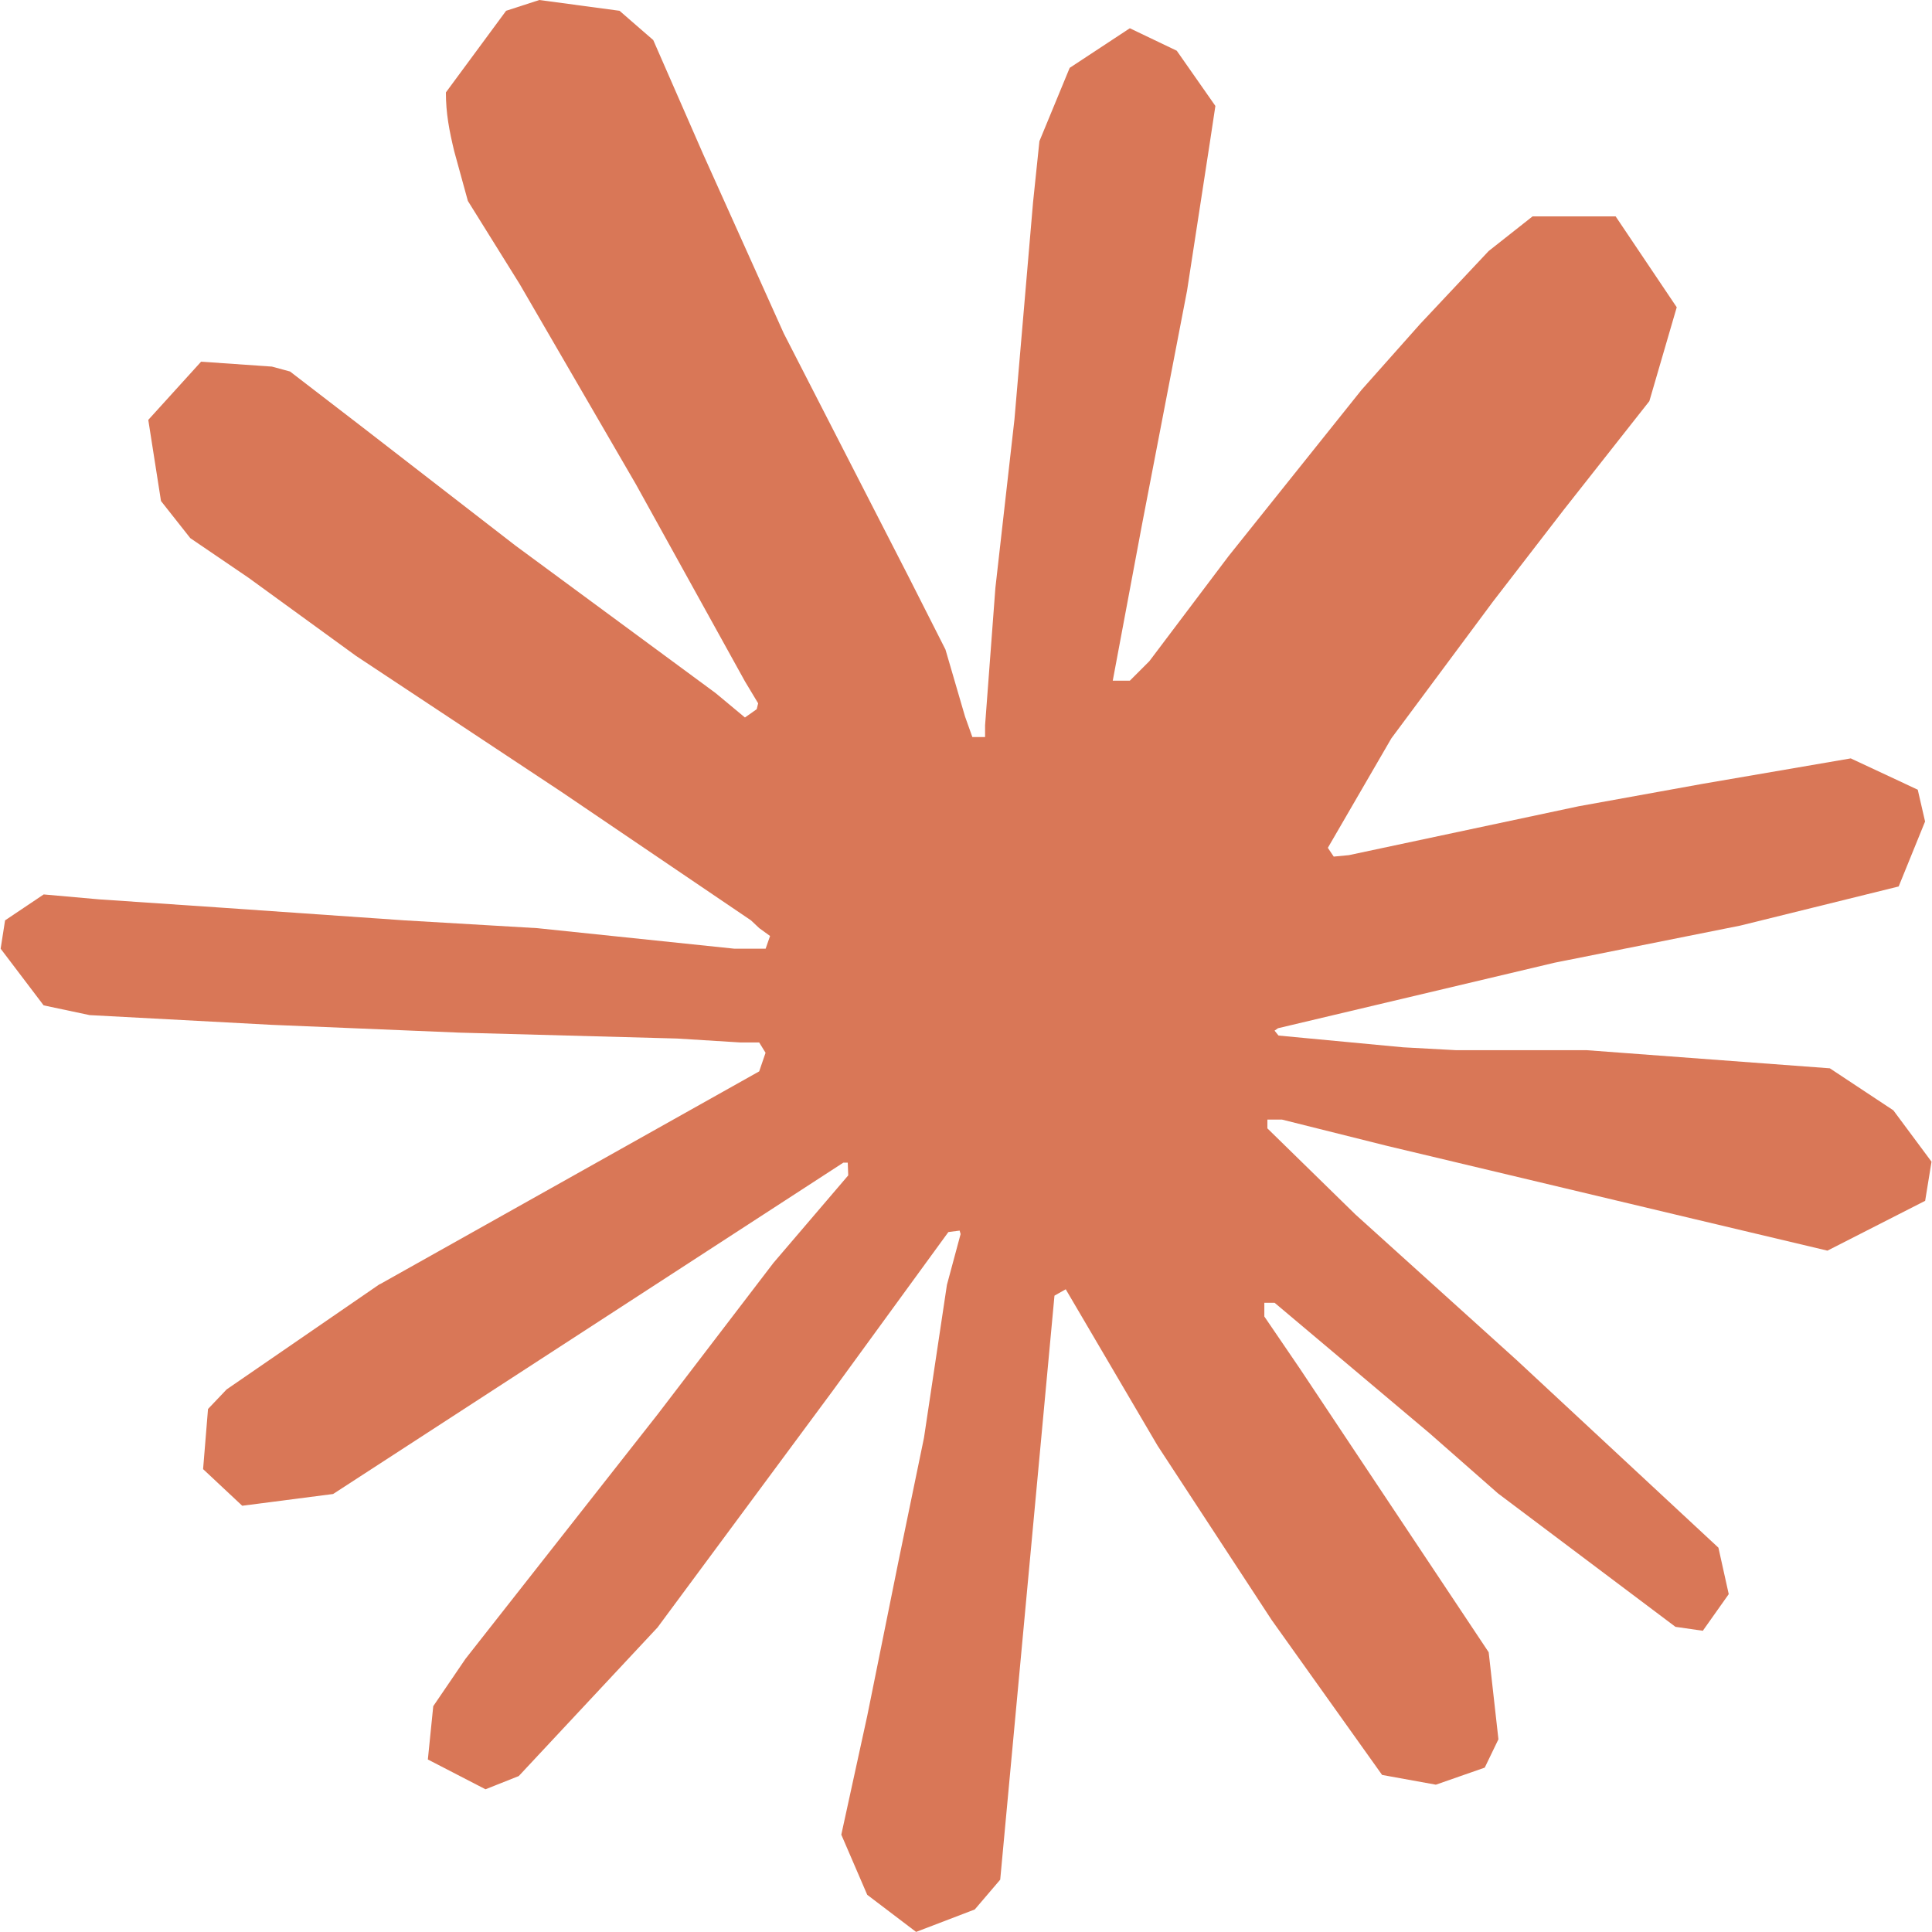
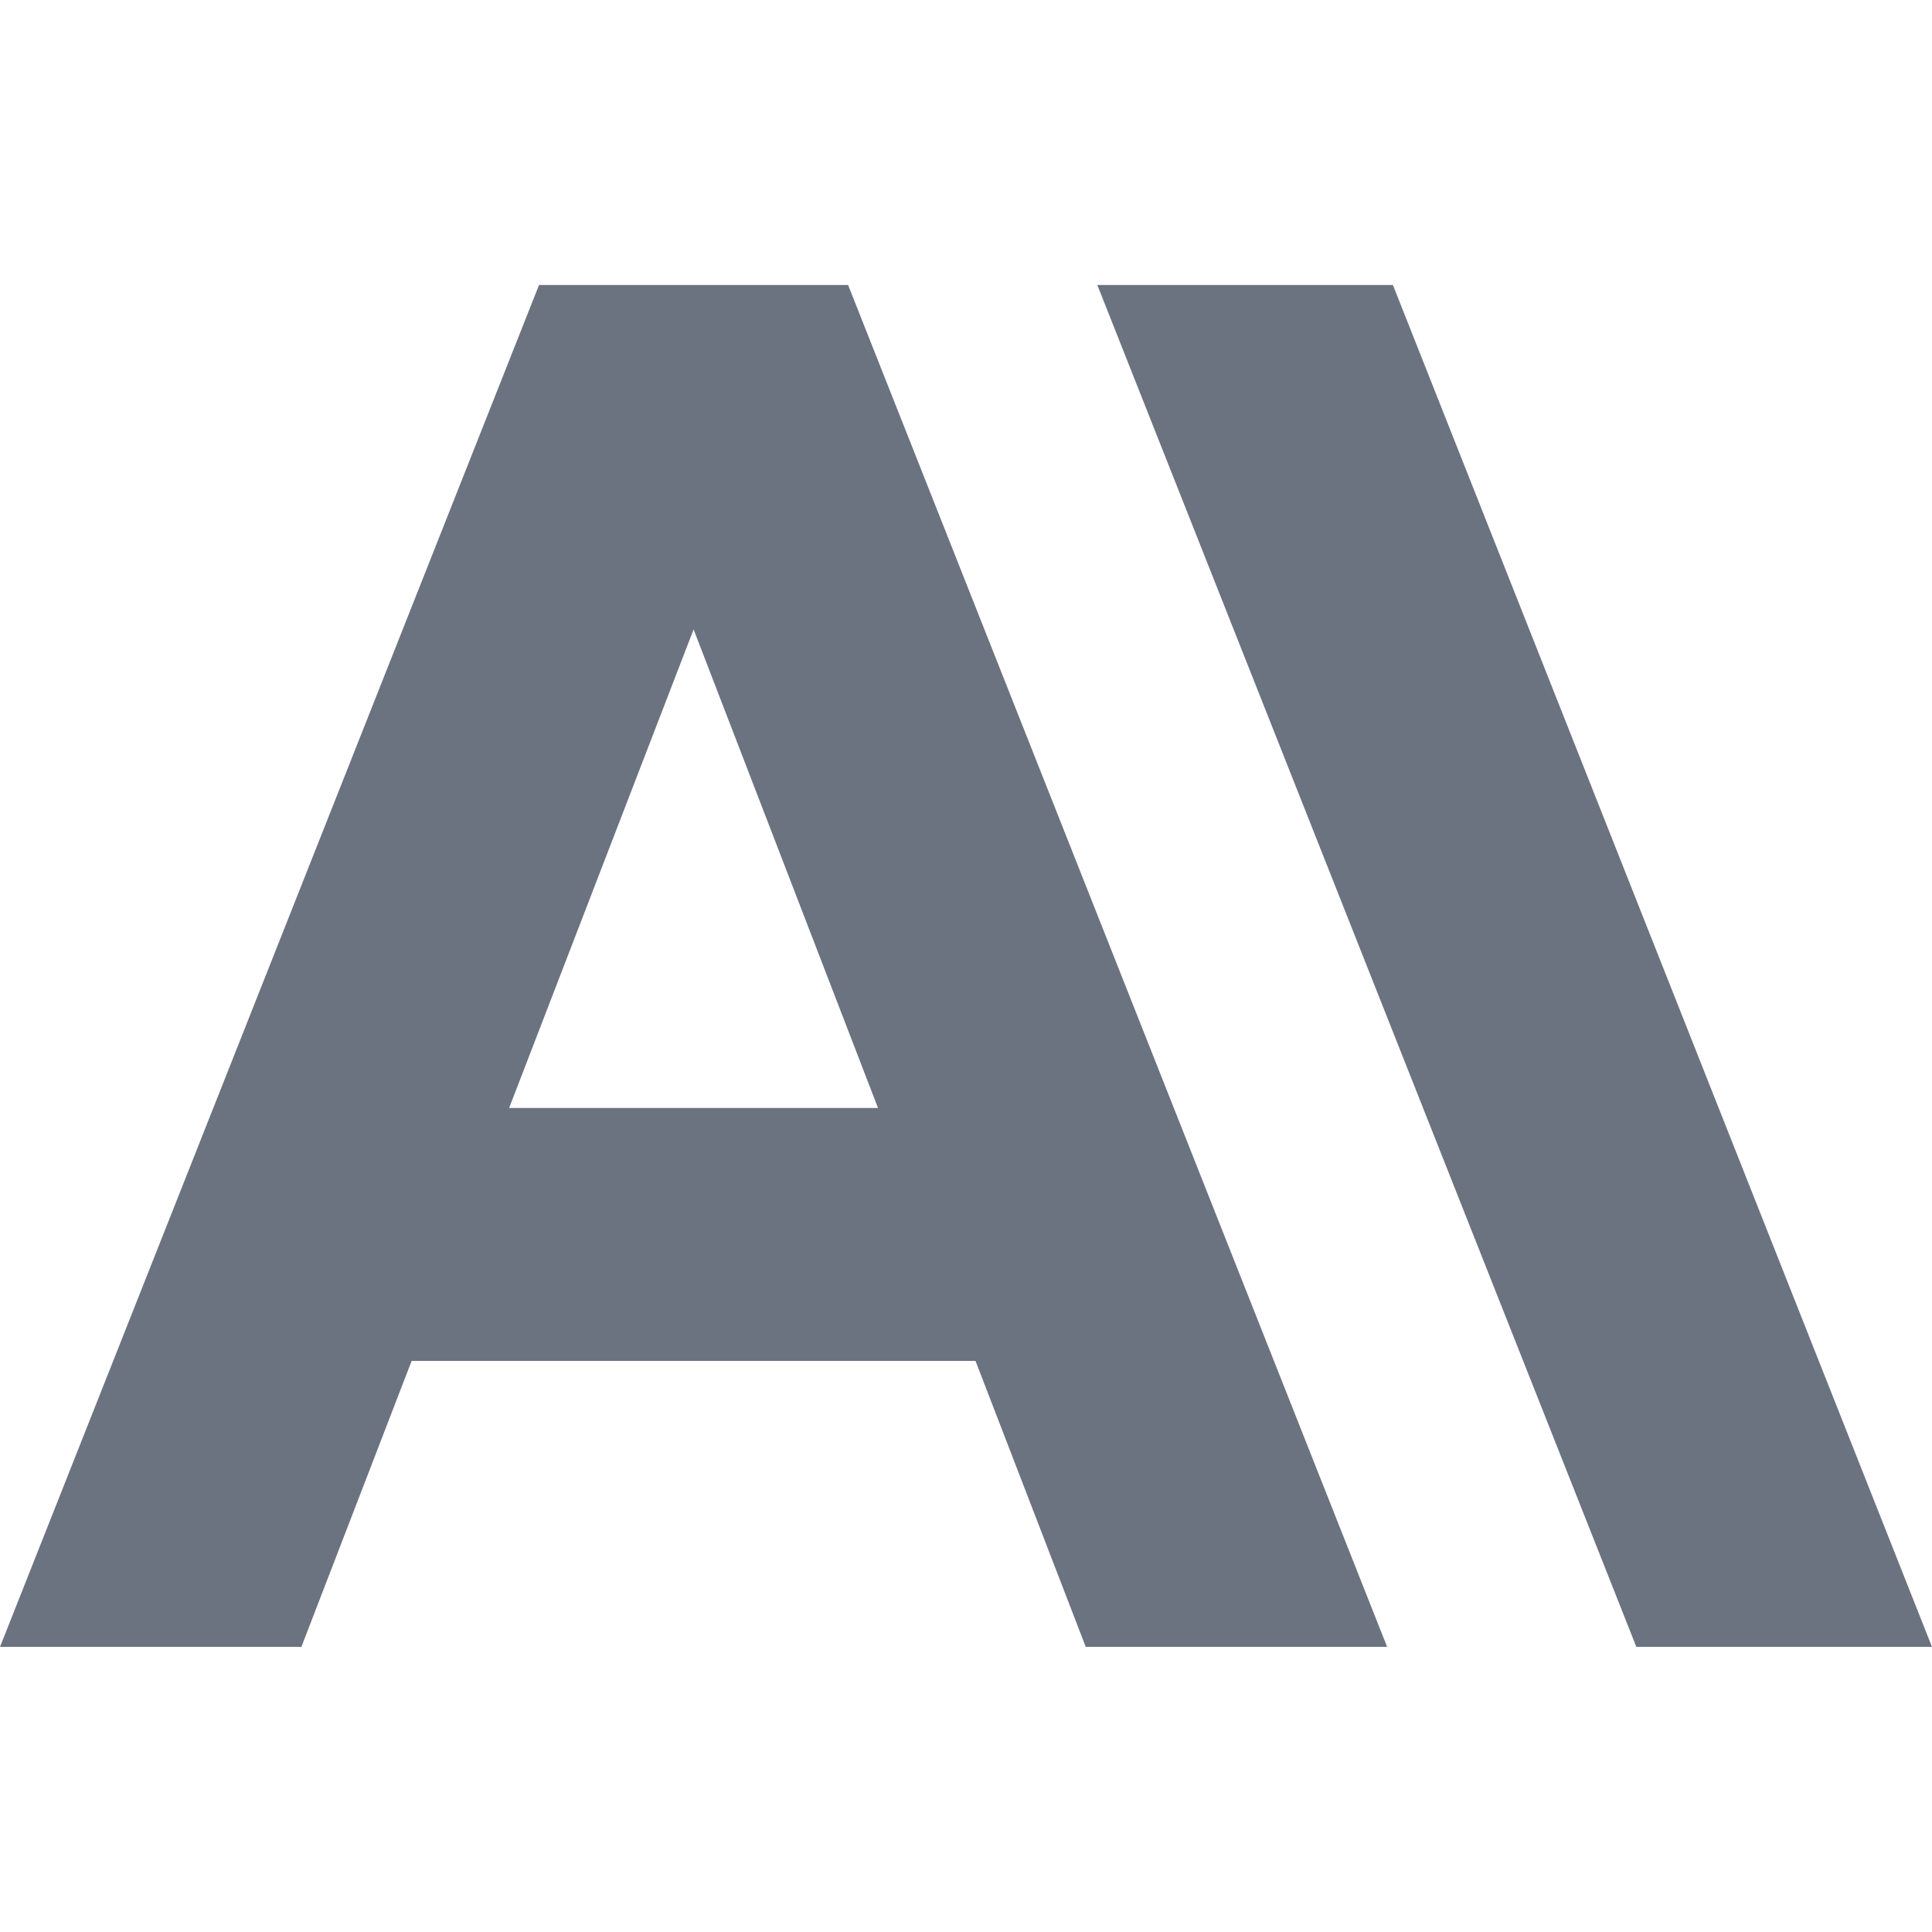
- <svg xmlns="http://www.w3.org/2000/svg" fill="#D97757" role="img" viewBox="0 0 24 24">
-   <path d="m4.714 15.956 4.717-2.647.079-.231-.079-.128h-.231l-.789-.049-2.696-.073-2.337-.097-2.265-.121-.571-.121-.534-.704.055-.352.48-.322.686.061 1.518.103 2.277.158 1.651.097 2.447.255h.389l.055-.158-.134-.097-.103-.097L6.973 9.836l-2.55-1.688-1.336-.971-.723-.492-.364-.461-.158-1.008.656-.723.88.061.225.061.892.686 1.906 1.475 2.489 1.834.364.303.146-.103.018-.073-.164-.273-1.354-2.447-1.445-2.489-.643-1.032-.17-.619c-.061-.255-.103-.467-.103-.729L6.287.134 6.7 0l.996.134.419.364.619 1.415 1.002 2.228 1.554 3.03.455.898.243.832.091.255h.158v-.146l.128-1.706.237-2.095.231-2.696.079-.759.376-.911.747-.492.583.279.48.686-.067.443-.285 1.852-.559 2.902-.364 1.943h.212l.243-.243.984-1.305 1.651-2.064.729-.82.85-.905.546-.431h1.032l.759 1.129-.34 1.166-1.062 1.348-.88 1.141-1.263 1.7-.789 1.36.073.109.188-.018 2.853-.607 1.542-.279 1.84-.316.832.389.091.395-.328.807-1.967.486-2.307.461-3.436.814-.043.03.049.061 1.548.146.662.036h1.621l3.018.225.789.522.474.638-.079.486-1.214.619-1.639-.389-3.825-.911-1.311-.328h-.182v.109l1.093 1.069 2.003 1.809 2.507 2.331.128.577-.322.455-.34-.049-2.204-1.657-.85-.747-1.925-1.621h-.128v.17l.443.65 2.344 3.521.121 1.081-.17.352-.607.212-.668-.121-1.372-1.925L14.38 17.959l-1.141-1.943-.14.079-.674 7.255-.316.37-.729.279-.607-.461-.322-.747.322-1.475.389-1.925.316-1.53.285-1.9.17-.631-.012-.043-.14.018-1.433 1.967-2.18 2.945-1.724 1.846-.413.164-.716-.37.067-.662.401-.589 2.386-3.036 1.439-1.882.929-1.087-.006-.158h-.055l-6.338 4.116-1.129.146-.486-.455.061-.747.231-.243 1.906-1.311Z" />
+ <svg xmlns="http://www.w3.org/2000/svg" role="img" viewBox="0 -5.023 34.047 34.047" fill="#6B7280">
+   <path d="M24.547 0H19.338L28.837 24H34.047L24.547 0Z" />
+   <path d="M9.499 0L0 24H5.311L7.254 18.96H17.191L19.134 24H24.445L14.946 0H9.499ZM8.972 14.503L12.223 6.069L15.473 14.503H8.972Z" />
</svg>
